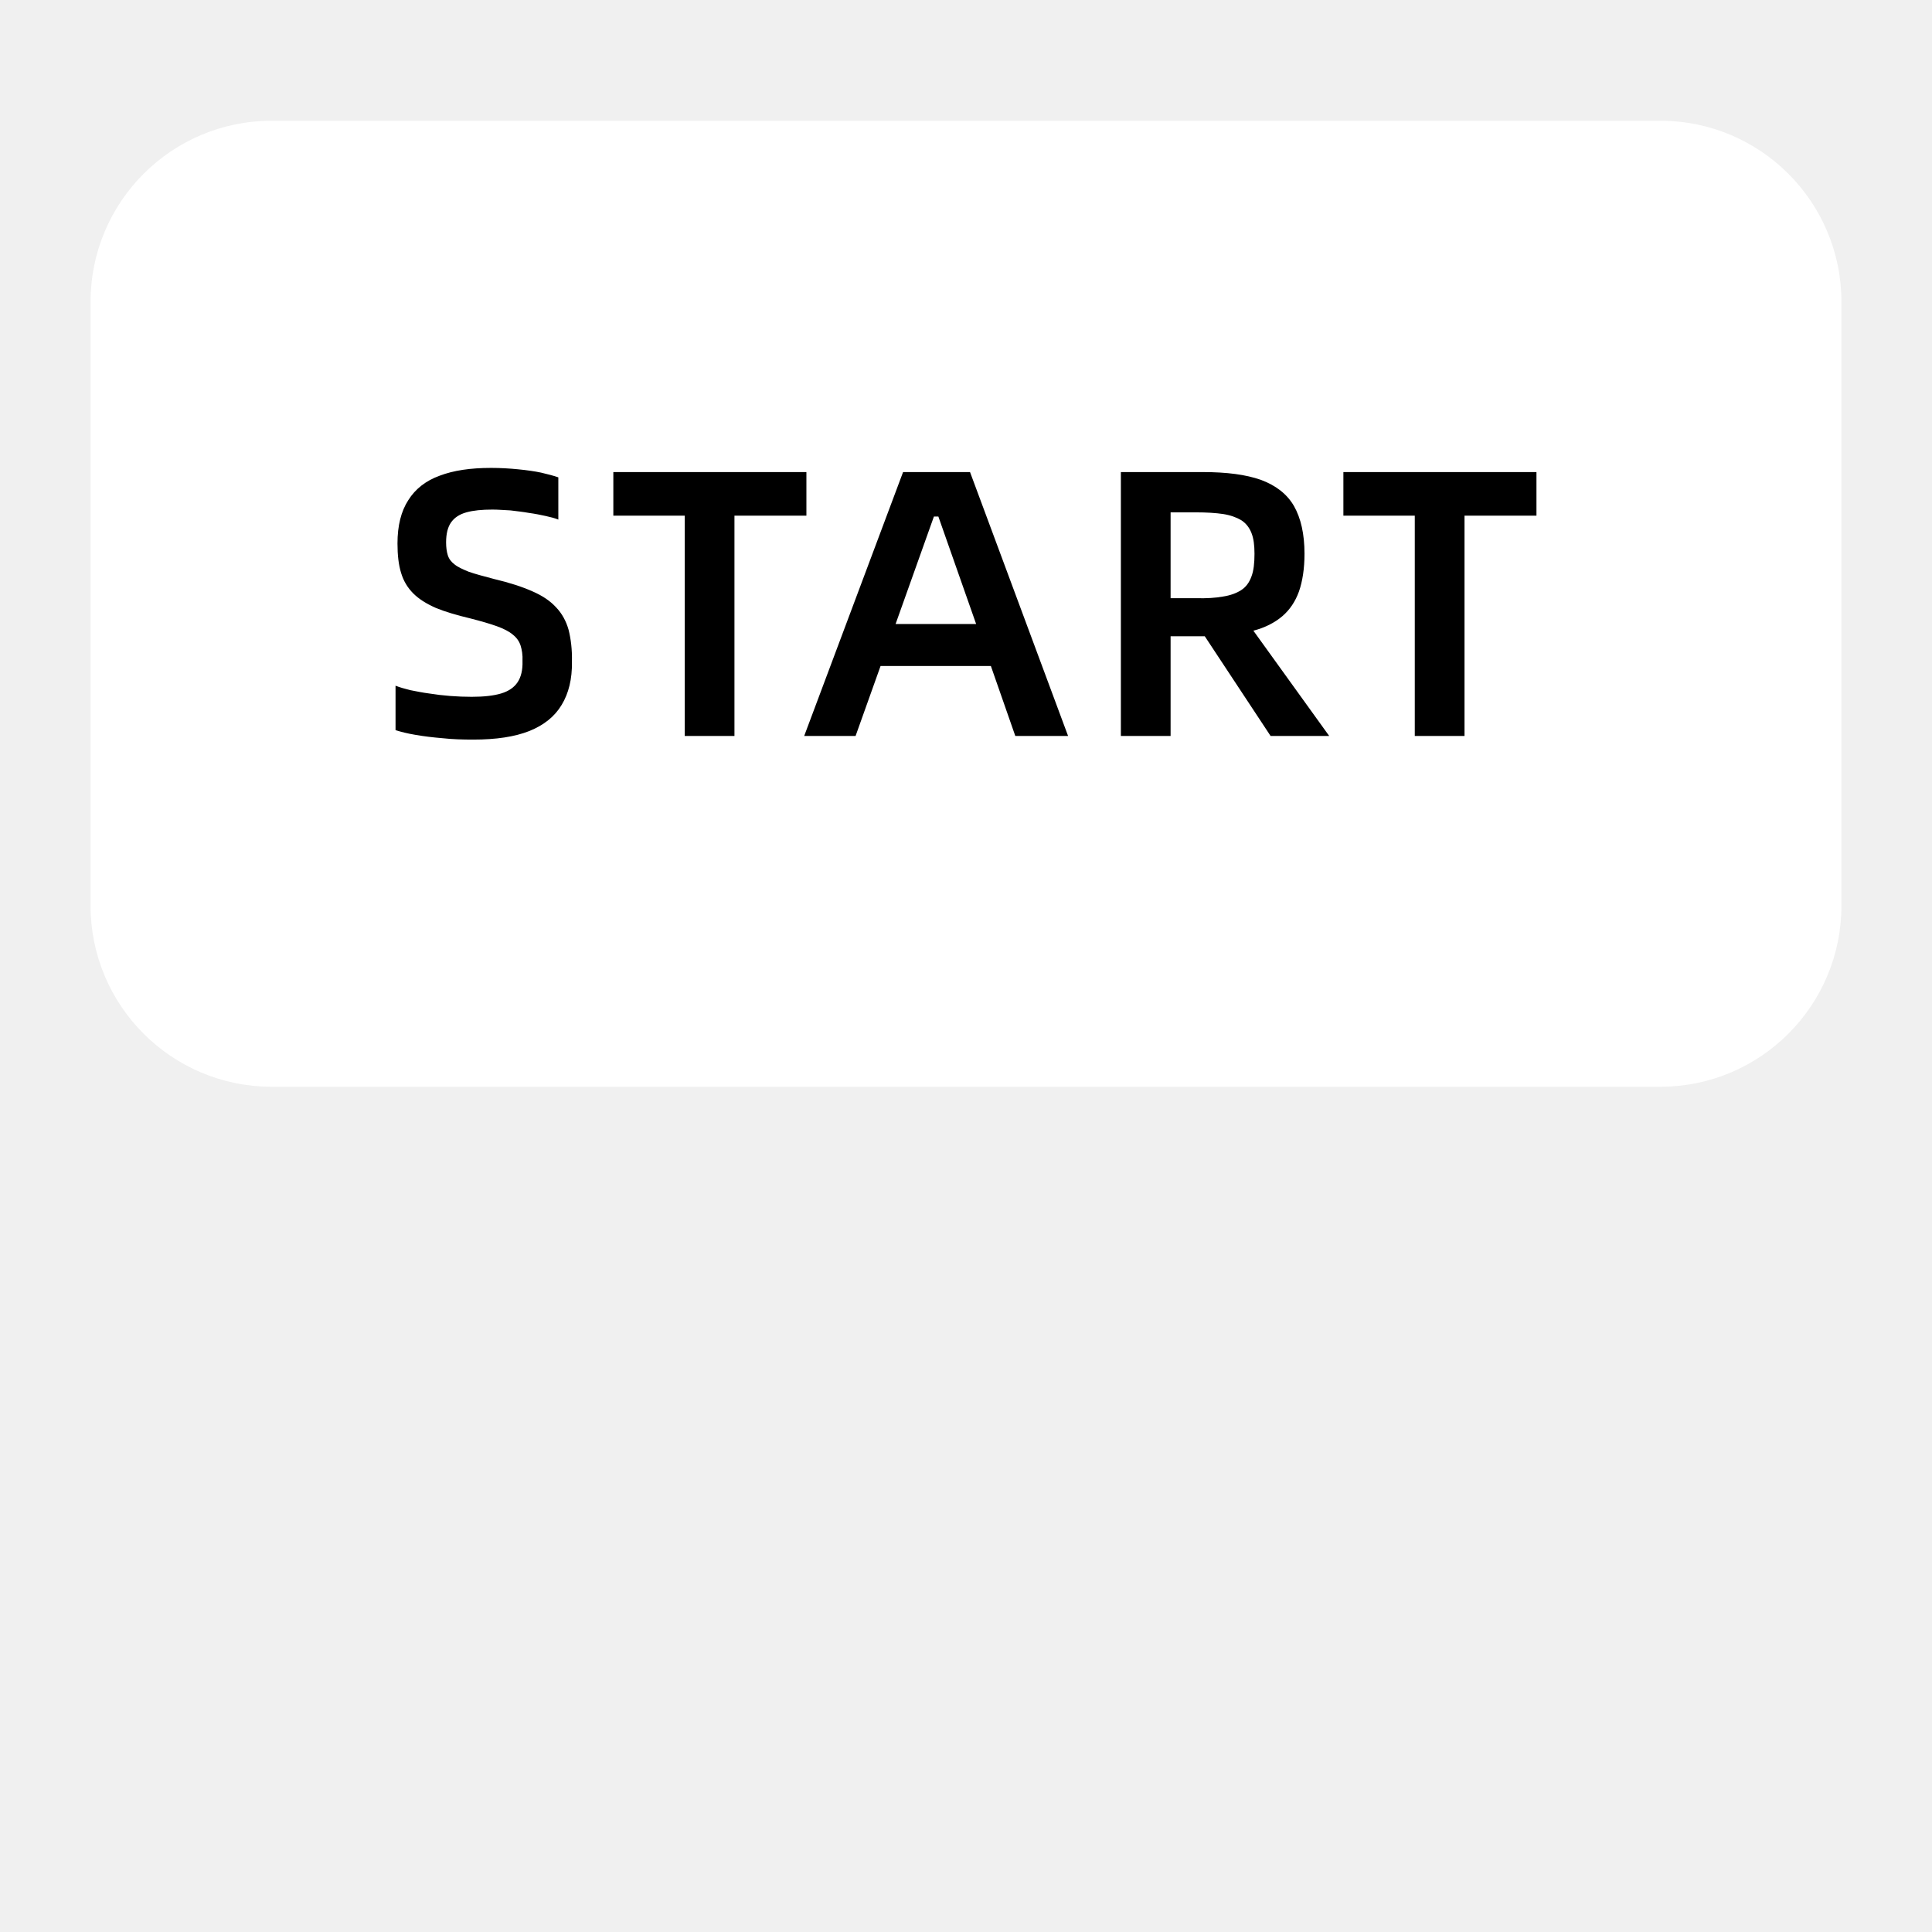
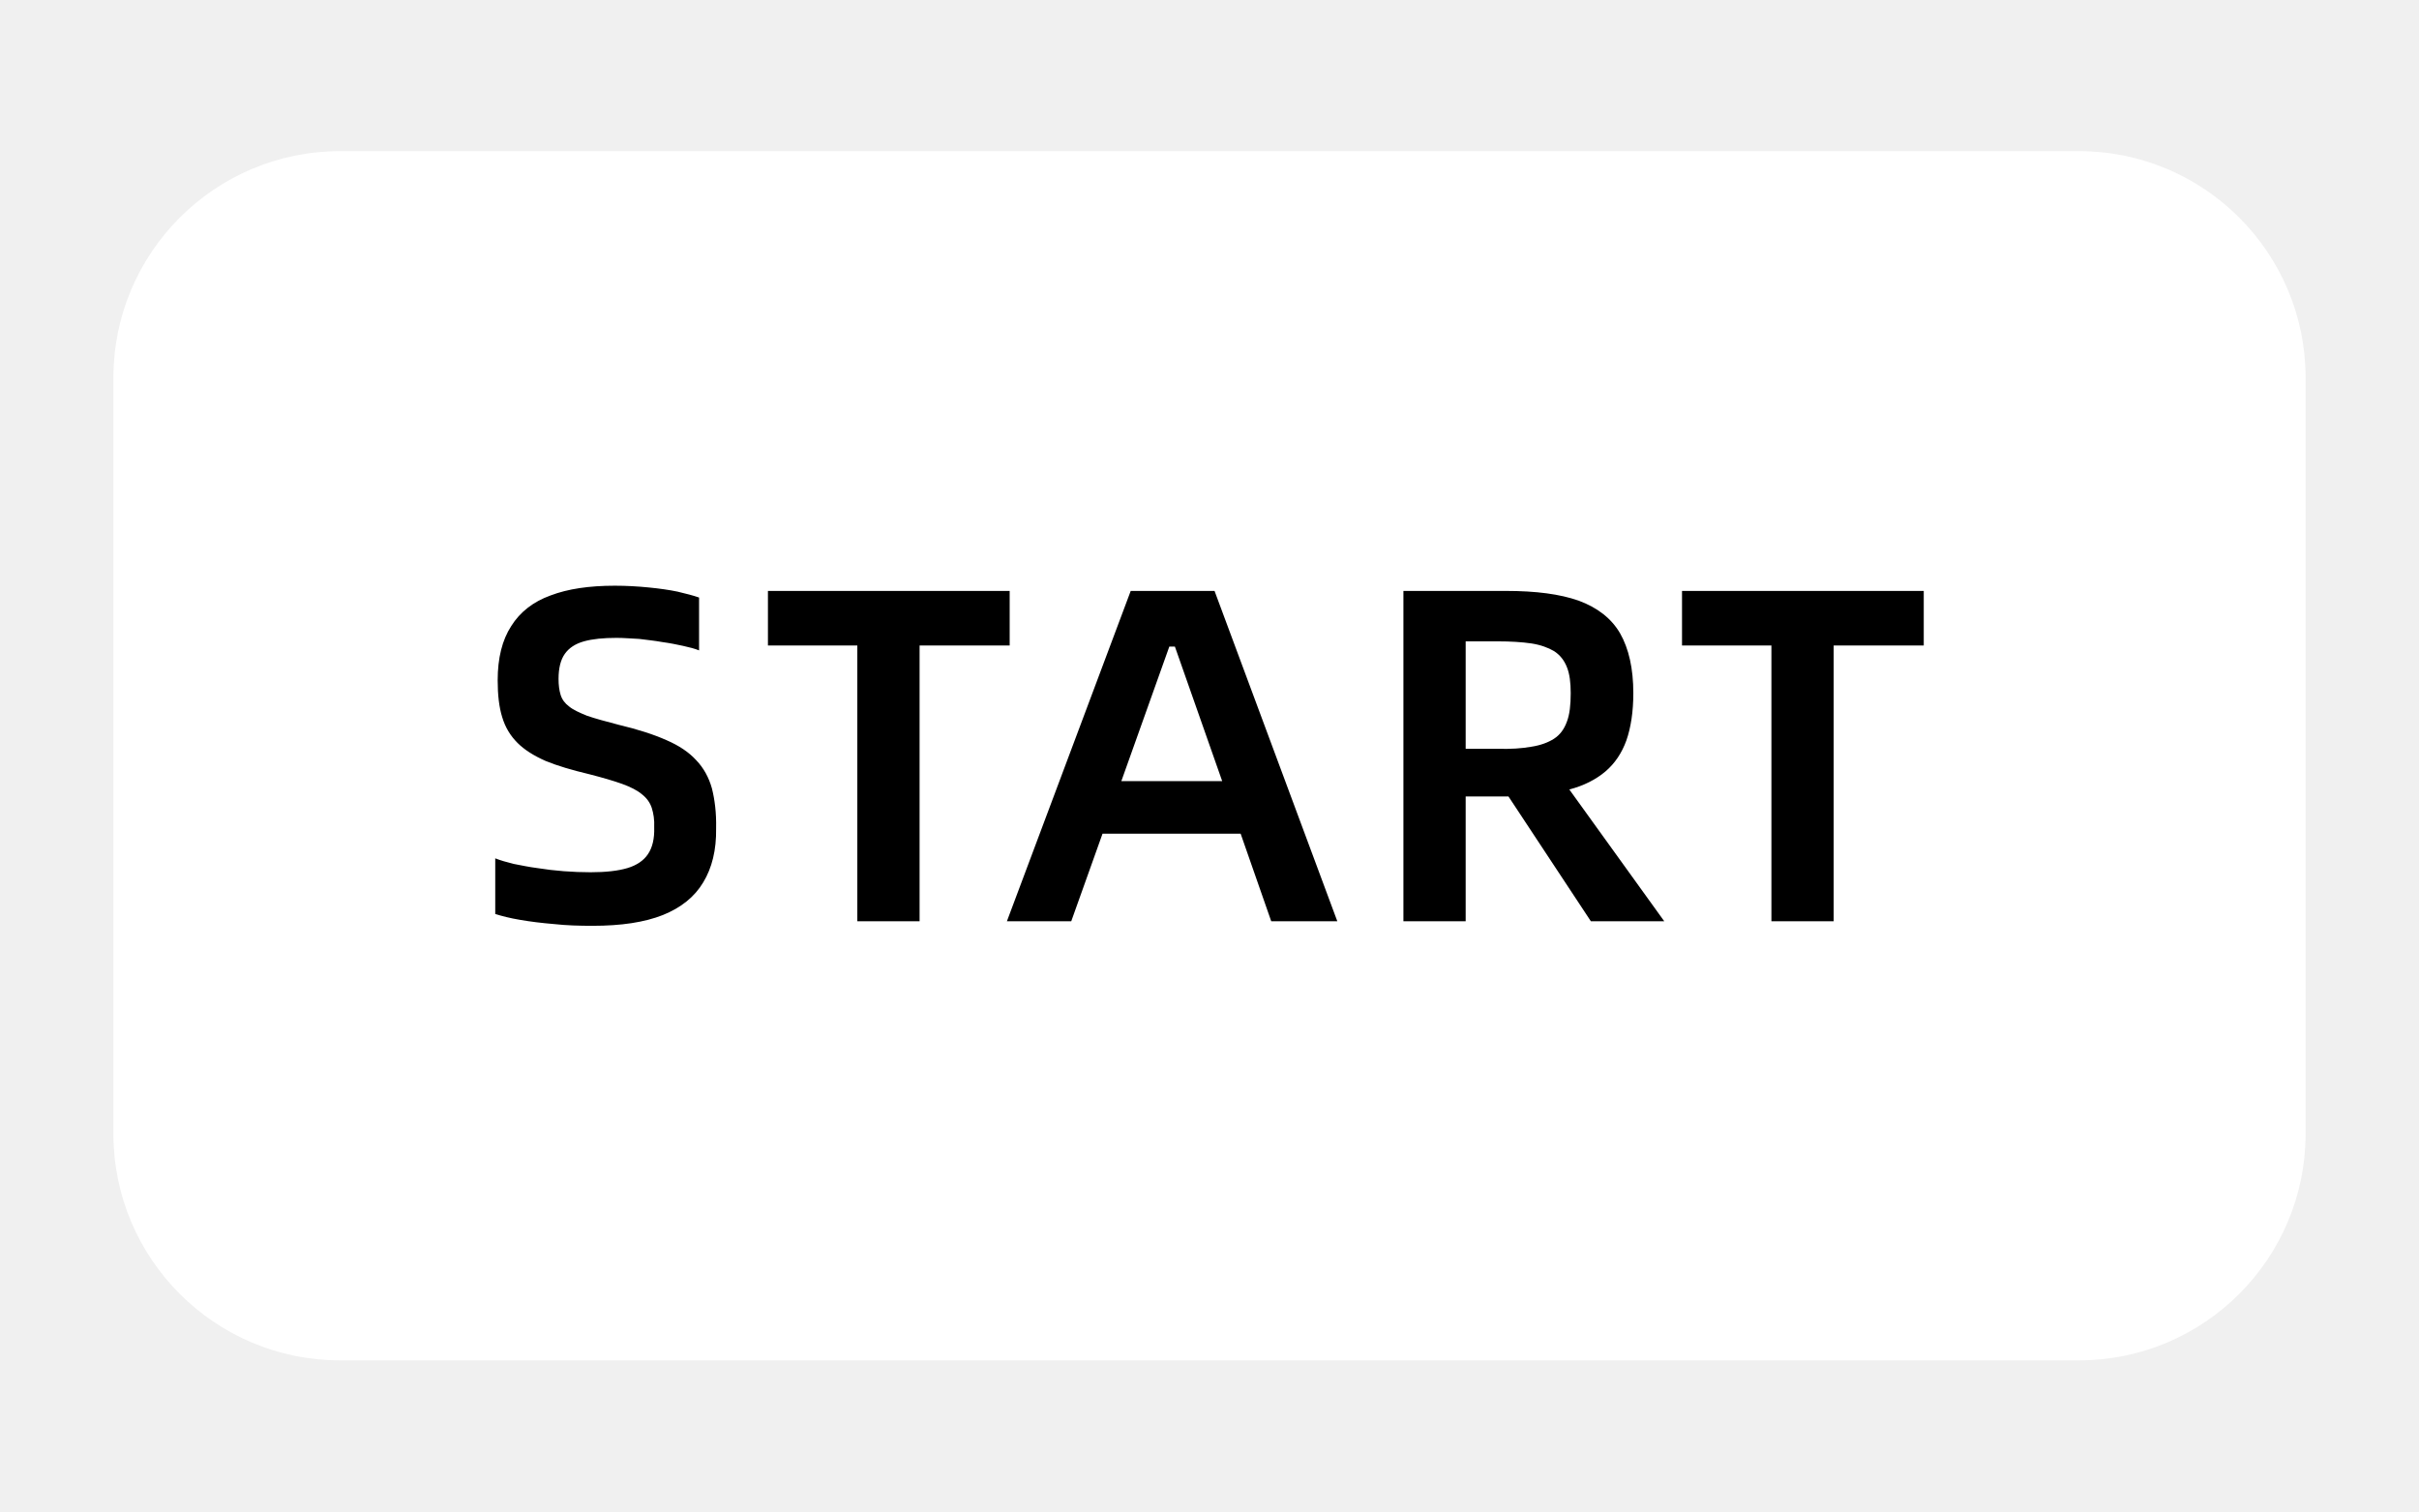
- <svg xmlns="http://www.w3.org/2000/svg" width="32" height="32" viewBox="0 0 32 32" fill="none" version="1.1" id="svg2" xml:space="preserve">
+ <svg xmlns="http://www.w3.org/2000/svg" width="32" height="20" viewBox="0 0 32 20" fill="none" version="1.1" id="svg2" xml:space="preserve">
  <defs id="defs2">
    <clipPath clipPathUnits="userSpaceOnUse" id="clipPath8332">
      <path d="M 0,419.529 H 674.649 V 0 H 0 Z" transform="translate(-543.2043,-224.2466)" id="path8332" />
    </clipPath>
  </defs>
  <rect style="fill:#ffffff;fill-opacity:1;stroke:none;stroke-width:1.394" id="rect2" width="29" height="16" x="1.5" y="2" clip-path="none" rx="3" />
  <path id="path8331" d="m 0,0 h -0.695 v -0.157 h 0.257 V -0.95 h 0.179 v 0.793 H 0 Z m -1.317,-0.454 v 0.309 h 0.092 c 0.037,0 0.07,-0.002 0.097,-0.006 0.026,-0.004 0.048,-0.012 0.065,-0.022 0.017,-0.011 0.029,-0.026 0.037,-0.046 0.008,-0.02 0.011,-0.045 0.011,-0.075 0,-0.034 -0.003,-0.061 -0.011,-0.082 -0.008,-0.022 -0.02,-0.038 -0.037,-0.049 -0.017,-0.011 -0.039,-0.019 -0.065,-0.023 -0.027,-0.005 -0.06,-0.007 -0.097,-0.006 z m 0.571,-0.496 -0.273,0.379 c 0.042,0.011 0.077,0.029 0.104,0.052 0.027,0.023 0.047,0.053 0.06,0.089 0.013,0.037 0.02,0.083 0.02,0.136 0,0.071 -0.013,0.128 -0.038,0.172 -0.025,0.043 -0.065,0.074 -0.119,0.094 C -1.046,-0.009 -1.115,0 -1.201,0 h -0.295 v -0.95 h 0.179 v 0.359 h 0.116 0.007 l 0.237,-0.359 z m -1.561,0.403 h 0.29 l -0.136,0.387 h -0.016 z m 0.431,-0.403 -0.088,0.252 H -2.361 L -2.451,-0.95 H -2.636 L -2.28,0 h 0.241 l 0.353,-0.95 z M -2.628,0 h -0.695 v -0.157 h 0.257 V -0.95 h 0.179 v 0.793 h 0.259 z m -1.199,-0.963 c 0.082,0 0.149,0.01 0.202,0.031 0.052,0.021 0.091,0.052 0.116,0.094 0.025,0.041 0.038,0.093 0.037,0.155 10e-4,0.045 -0.004,0.083 -0.012,0.115 -0.009,0.032 -0.024,0.059 -0.045,0.081 -0.021,0.023 -0.049,0.042 -0.086,0.058 -0.036,0.016 -0.082,0.031 -0.137,0.044 -0.038,0.01 -0.068,0.018 -0.091,0.026 -0.022,0.009 -0.04,0.017 -0.052,0.027 -0.012,0.009 -0.02,0.02 -0.024,0.033 -0.004,0.013 -0.006,0.028 -0.006,0.046 0,0.031 0.006,0.055 0.018,0.072 0.012,0.017 0.03,0.029 0.055,0.036 0.025,0.007 0.056,0.01 0.094,0.01 0.021,0 0.043,-0.002 0.065,-0.003 0.023,-0.003 0.044,-0.005 0.066,-0.009 0.022,-0.003 0.042,-0.007 0.06,-0.011 0.018,-0.004 0.034,-0.008 0.046,-0.013 v 0.152 c -0.017,0.006 -0.037,0.011 -0.062,0.017 -0.024,0.005 -0.052,0.009 -0.083,0.012 -0.03,0.003 -0.063,0.005 -0.097,0.005 -0.074,0 -0.135,-0.009 -0.185,-0.028 -0.05,-0.018 -0.088,-0.048 -0.113,-0.088 -0.026,-0.04 -0.039,-0.092 -0.039,-0.156 0,-0.042 0.004,-0.077 0.013,-0.106 0.009,-0.03 0.024,-0.054 0.044,-0.074 0.02,-0.02 0.047,-0.037 0.081,-0.052 0.034,-0.014 0.075,-0.026 0.125,-0.038 0.039,-0.01 0.07,-0.019 0.095,-0.028 0.025,-0.009 0.044,-0.019 0.057,-0.03 0.014,-0.011 0.023,-0.024 0.028,-0.039 0.005,-0.016 0.008,-0.034 0.007,-0.056 10e-4,-0.032 -0.005,-0.058 -0.018,-0.077 -0.012,-0.018 -0.032,-0.032 -0.059,-0.04 -0.027,-0.008 -0.062,-0.012 -0.106,-0.012 -0.025,0 -0.051,0.001 -0.077,0.003 -0.026,0.002 -0.051,0.005 -0.076,0.009 -0.024,0.003 -0.047,0.008 -0.068,0.012 -0.02,0.005 -0.038,0.01 -0.053,0.016 v -0.16 c 0.019,-0.006 0.042,-0.012 0.072,-0.017 0.029,-0.005 0.061,-0.009 0.097,-0.012 0.036,-0.004 0.073,-0.005 0.111,-0.005" style="fill:#000000;fill-opacity:1;fill-rule:nonzero;stroke:none" transform="matrix(4.601227,0,0,-4.601227,25.44862,7.819018)" clip-path="url(#clipPath8332)" />
</svg>
